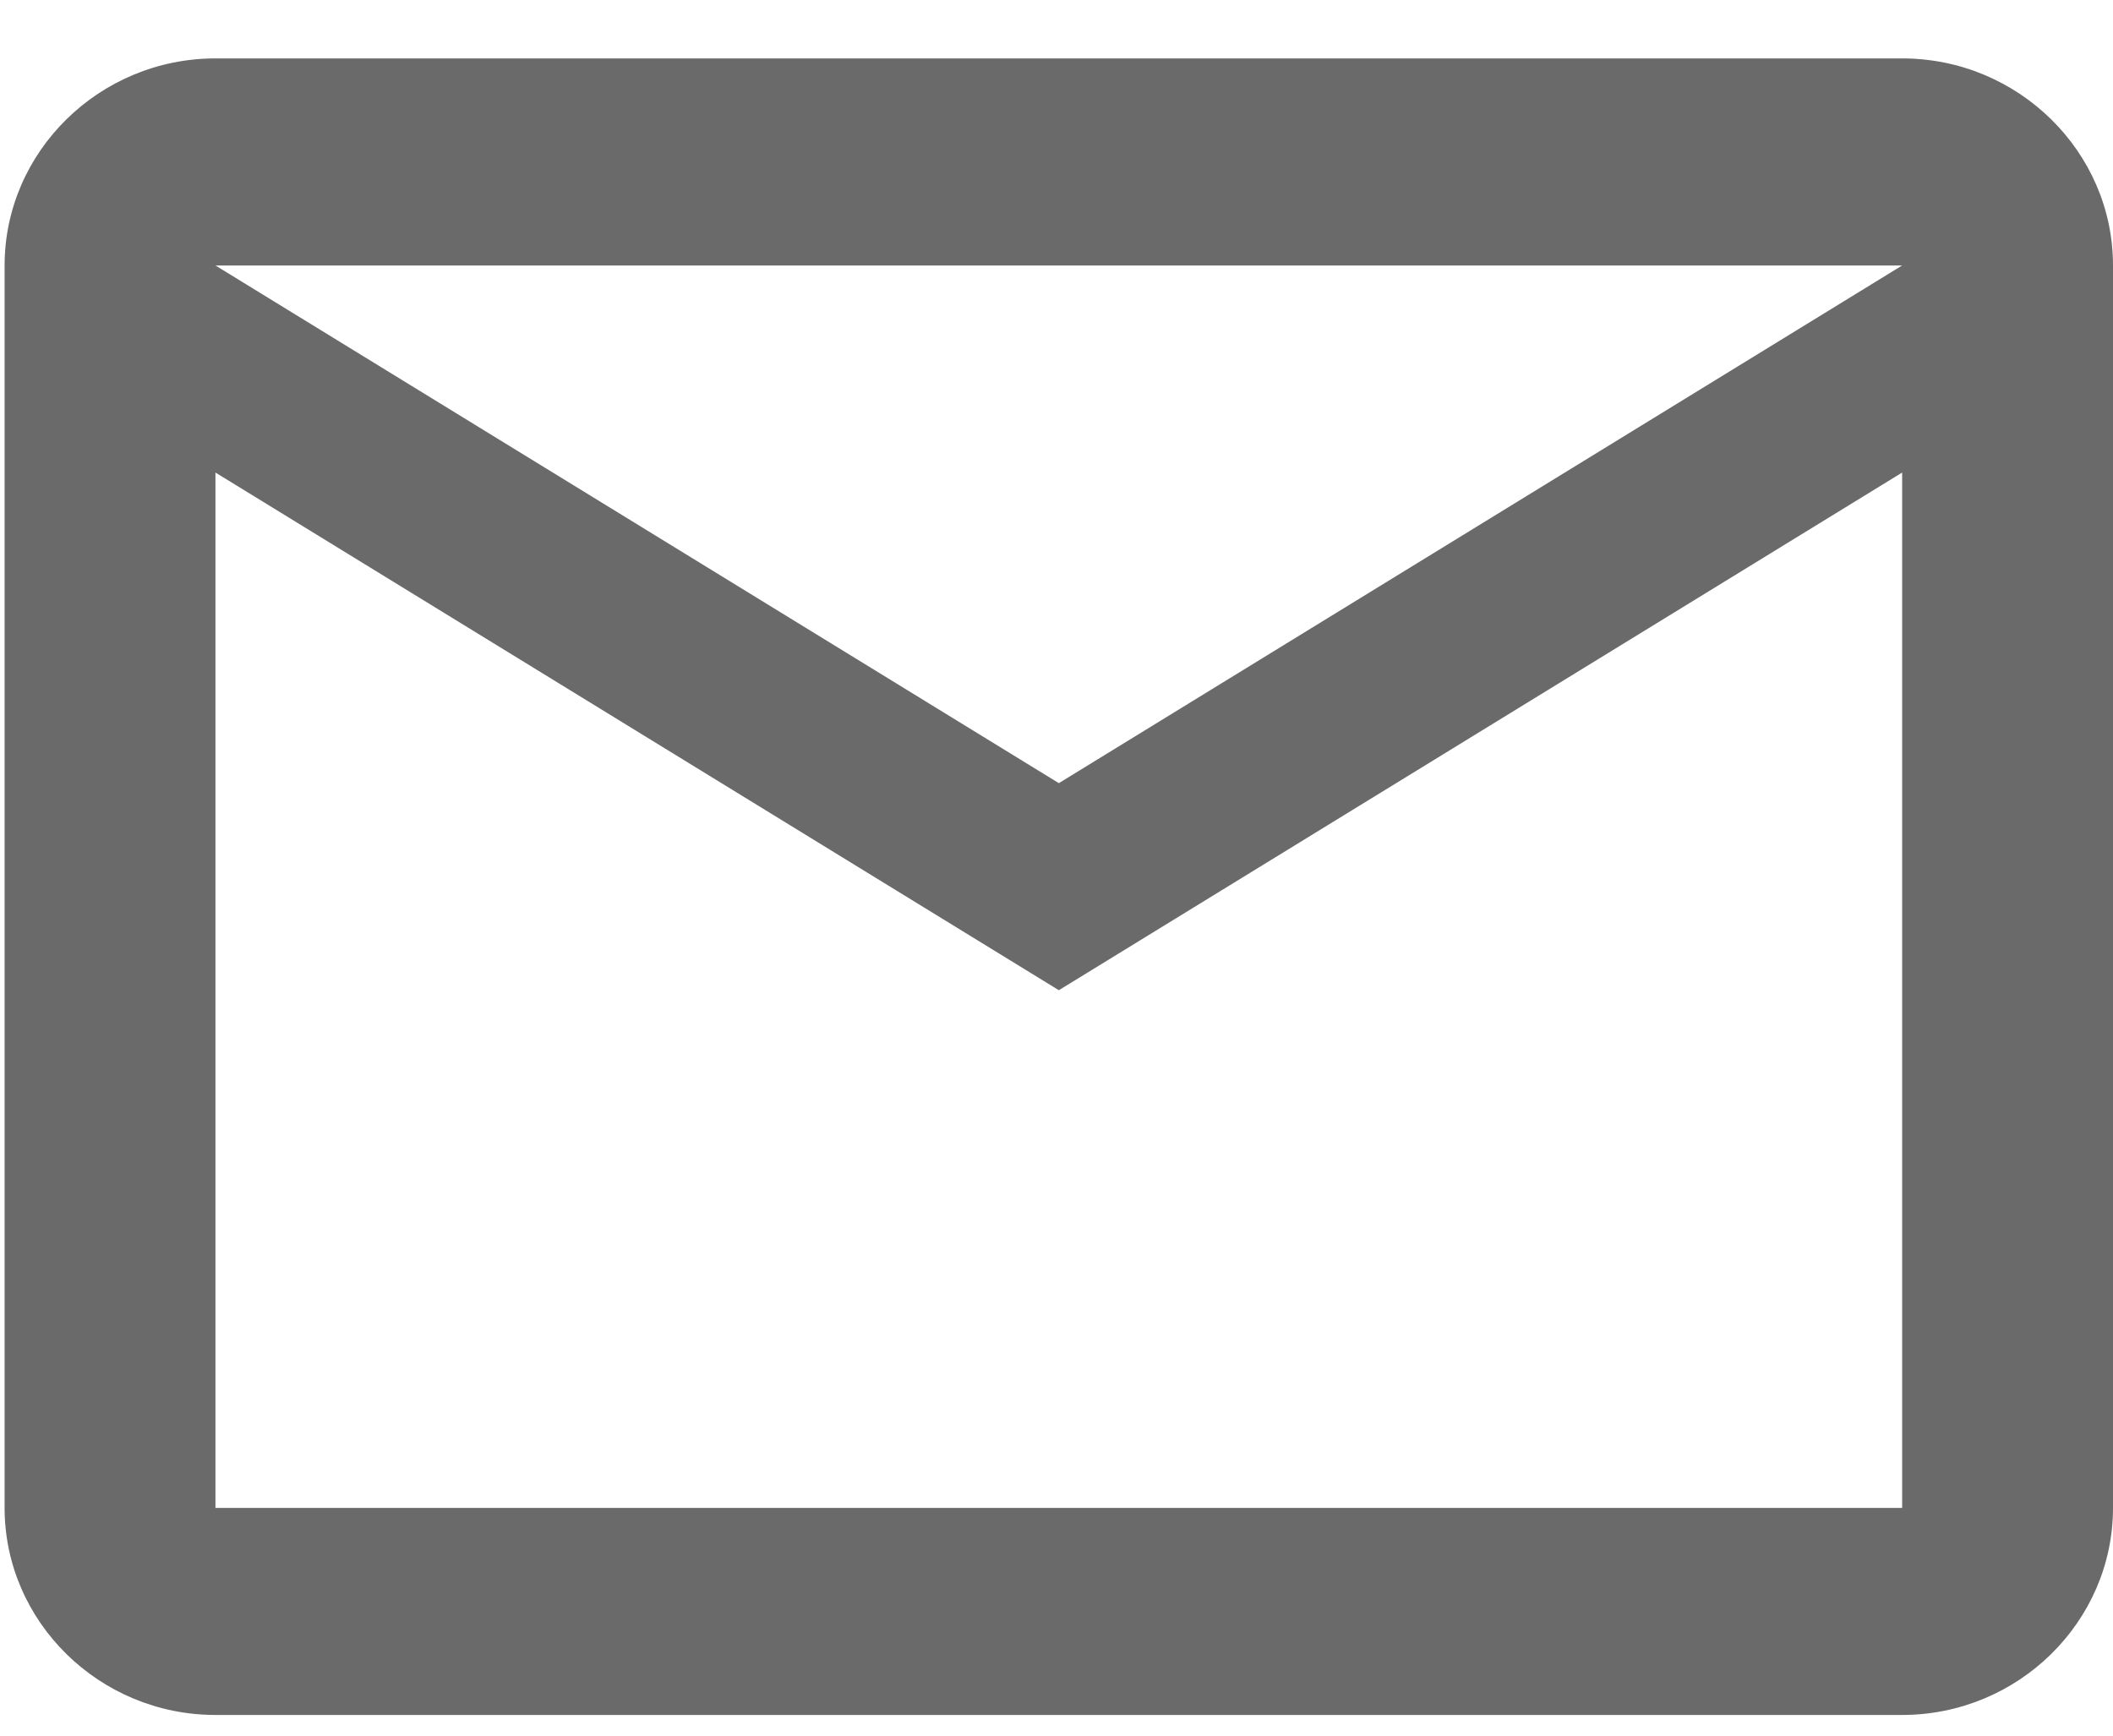
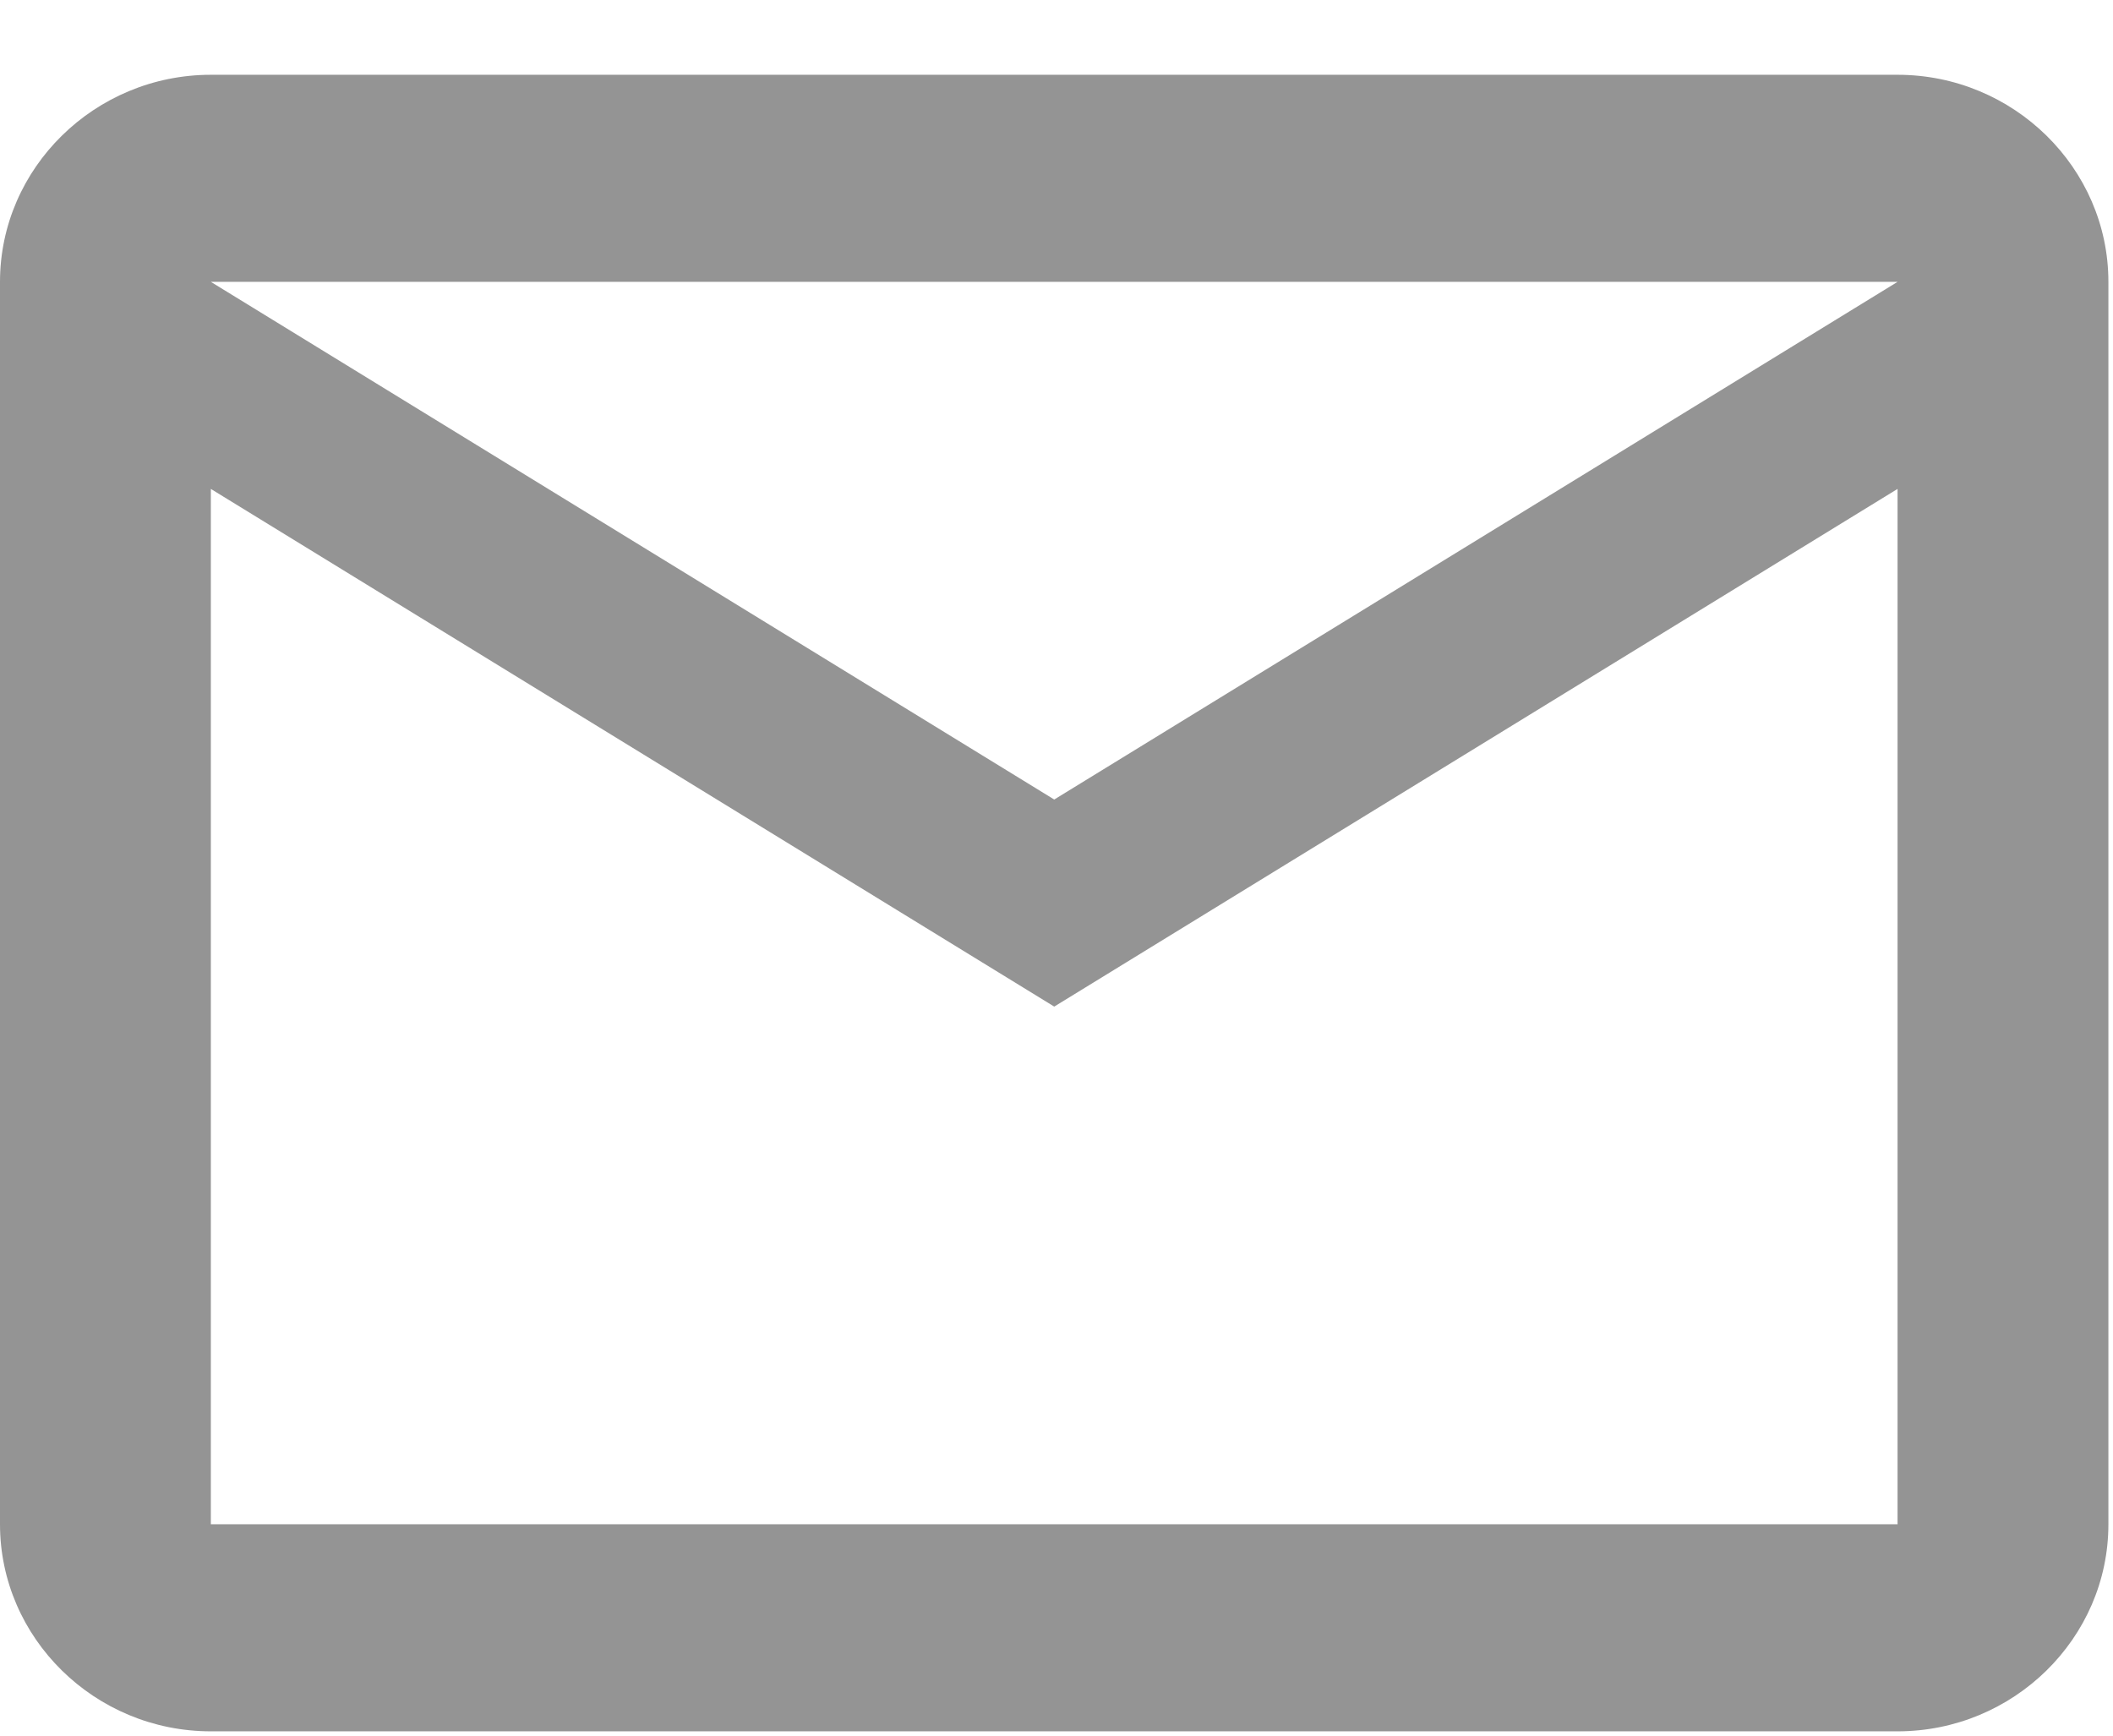
<svg xmlns="http://www.w3.org/2000/svg" width="28" height="23" viewBox="0 0 28 23" fill="none">
-   <path d="M28 3.518C28 2.009 26.743 0.774 25.206 0.774H2.855C1.318 0.774 0.061 2.009 0.061 3.518V19.982C0.061 21.491 1.318 22.726 2.855 22.726H25.206C26.743 22.726 28 21.491 28 19.982V3.518ZM25.206 3.518L14.031 10.378L2.855 3.518H25.206ZM25.206 19.982H2.855V6.262L14.031 13.122L25.206 6.262V19.982Z" fill="#6A6A6A" />
+   <path d="M27.939 3.735C27.939 2.226 26.682 0.991 25.145 0.991H2.794C1.257 0.991 0 2.226 0 3.735V20.199C0 21.709 1.257 22.943 2.794 22.943H25.145C26.682 22.943 27.939 21.709 27.939 20.199V3.735ZM25.145 3.735L13.97 10.595L2.794 3.735H25.145ZM25.145 20.199H2.794V6.479L13.97 13.339L25.145 6.479V20.199Z" fill="#949494" />
</svg>
